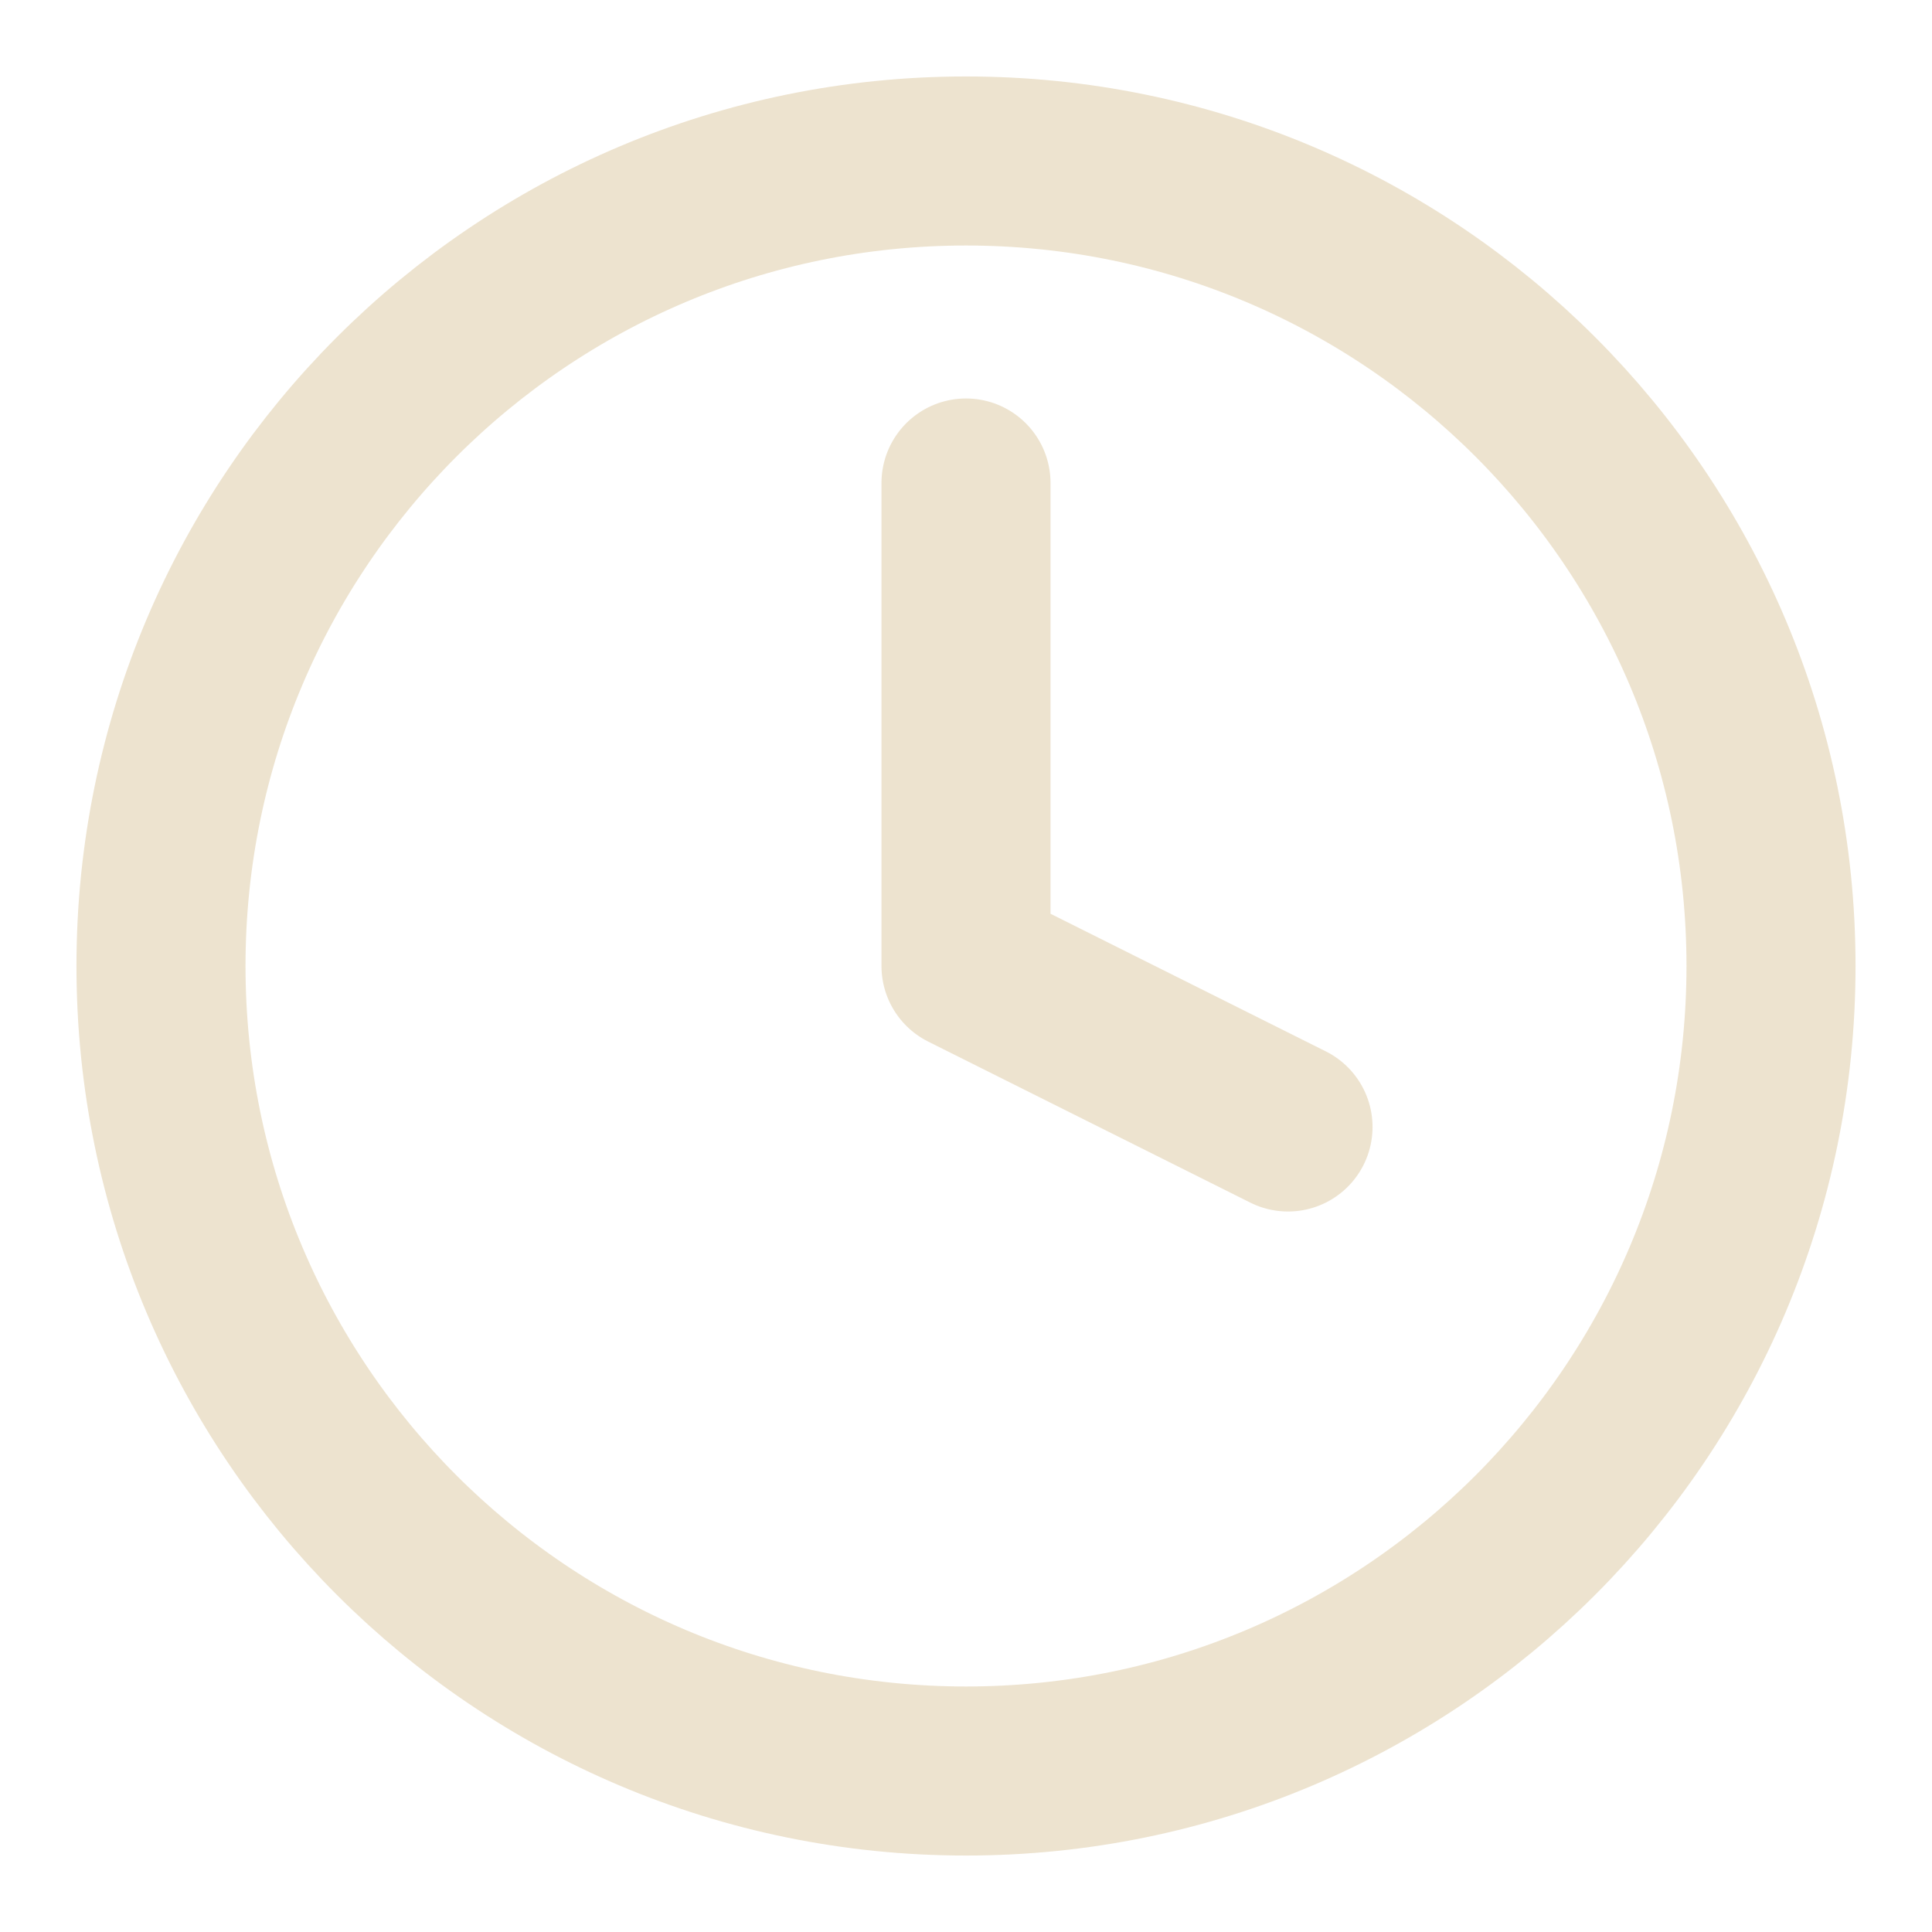
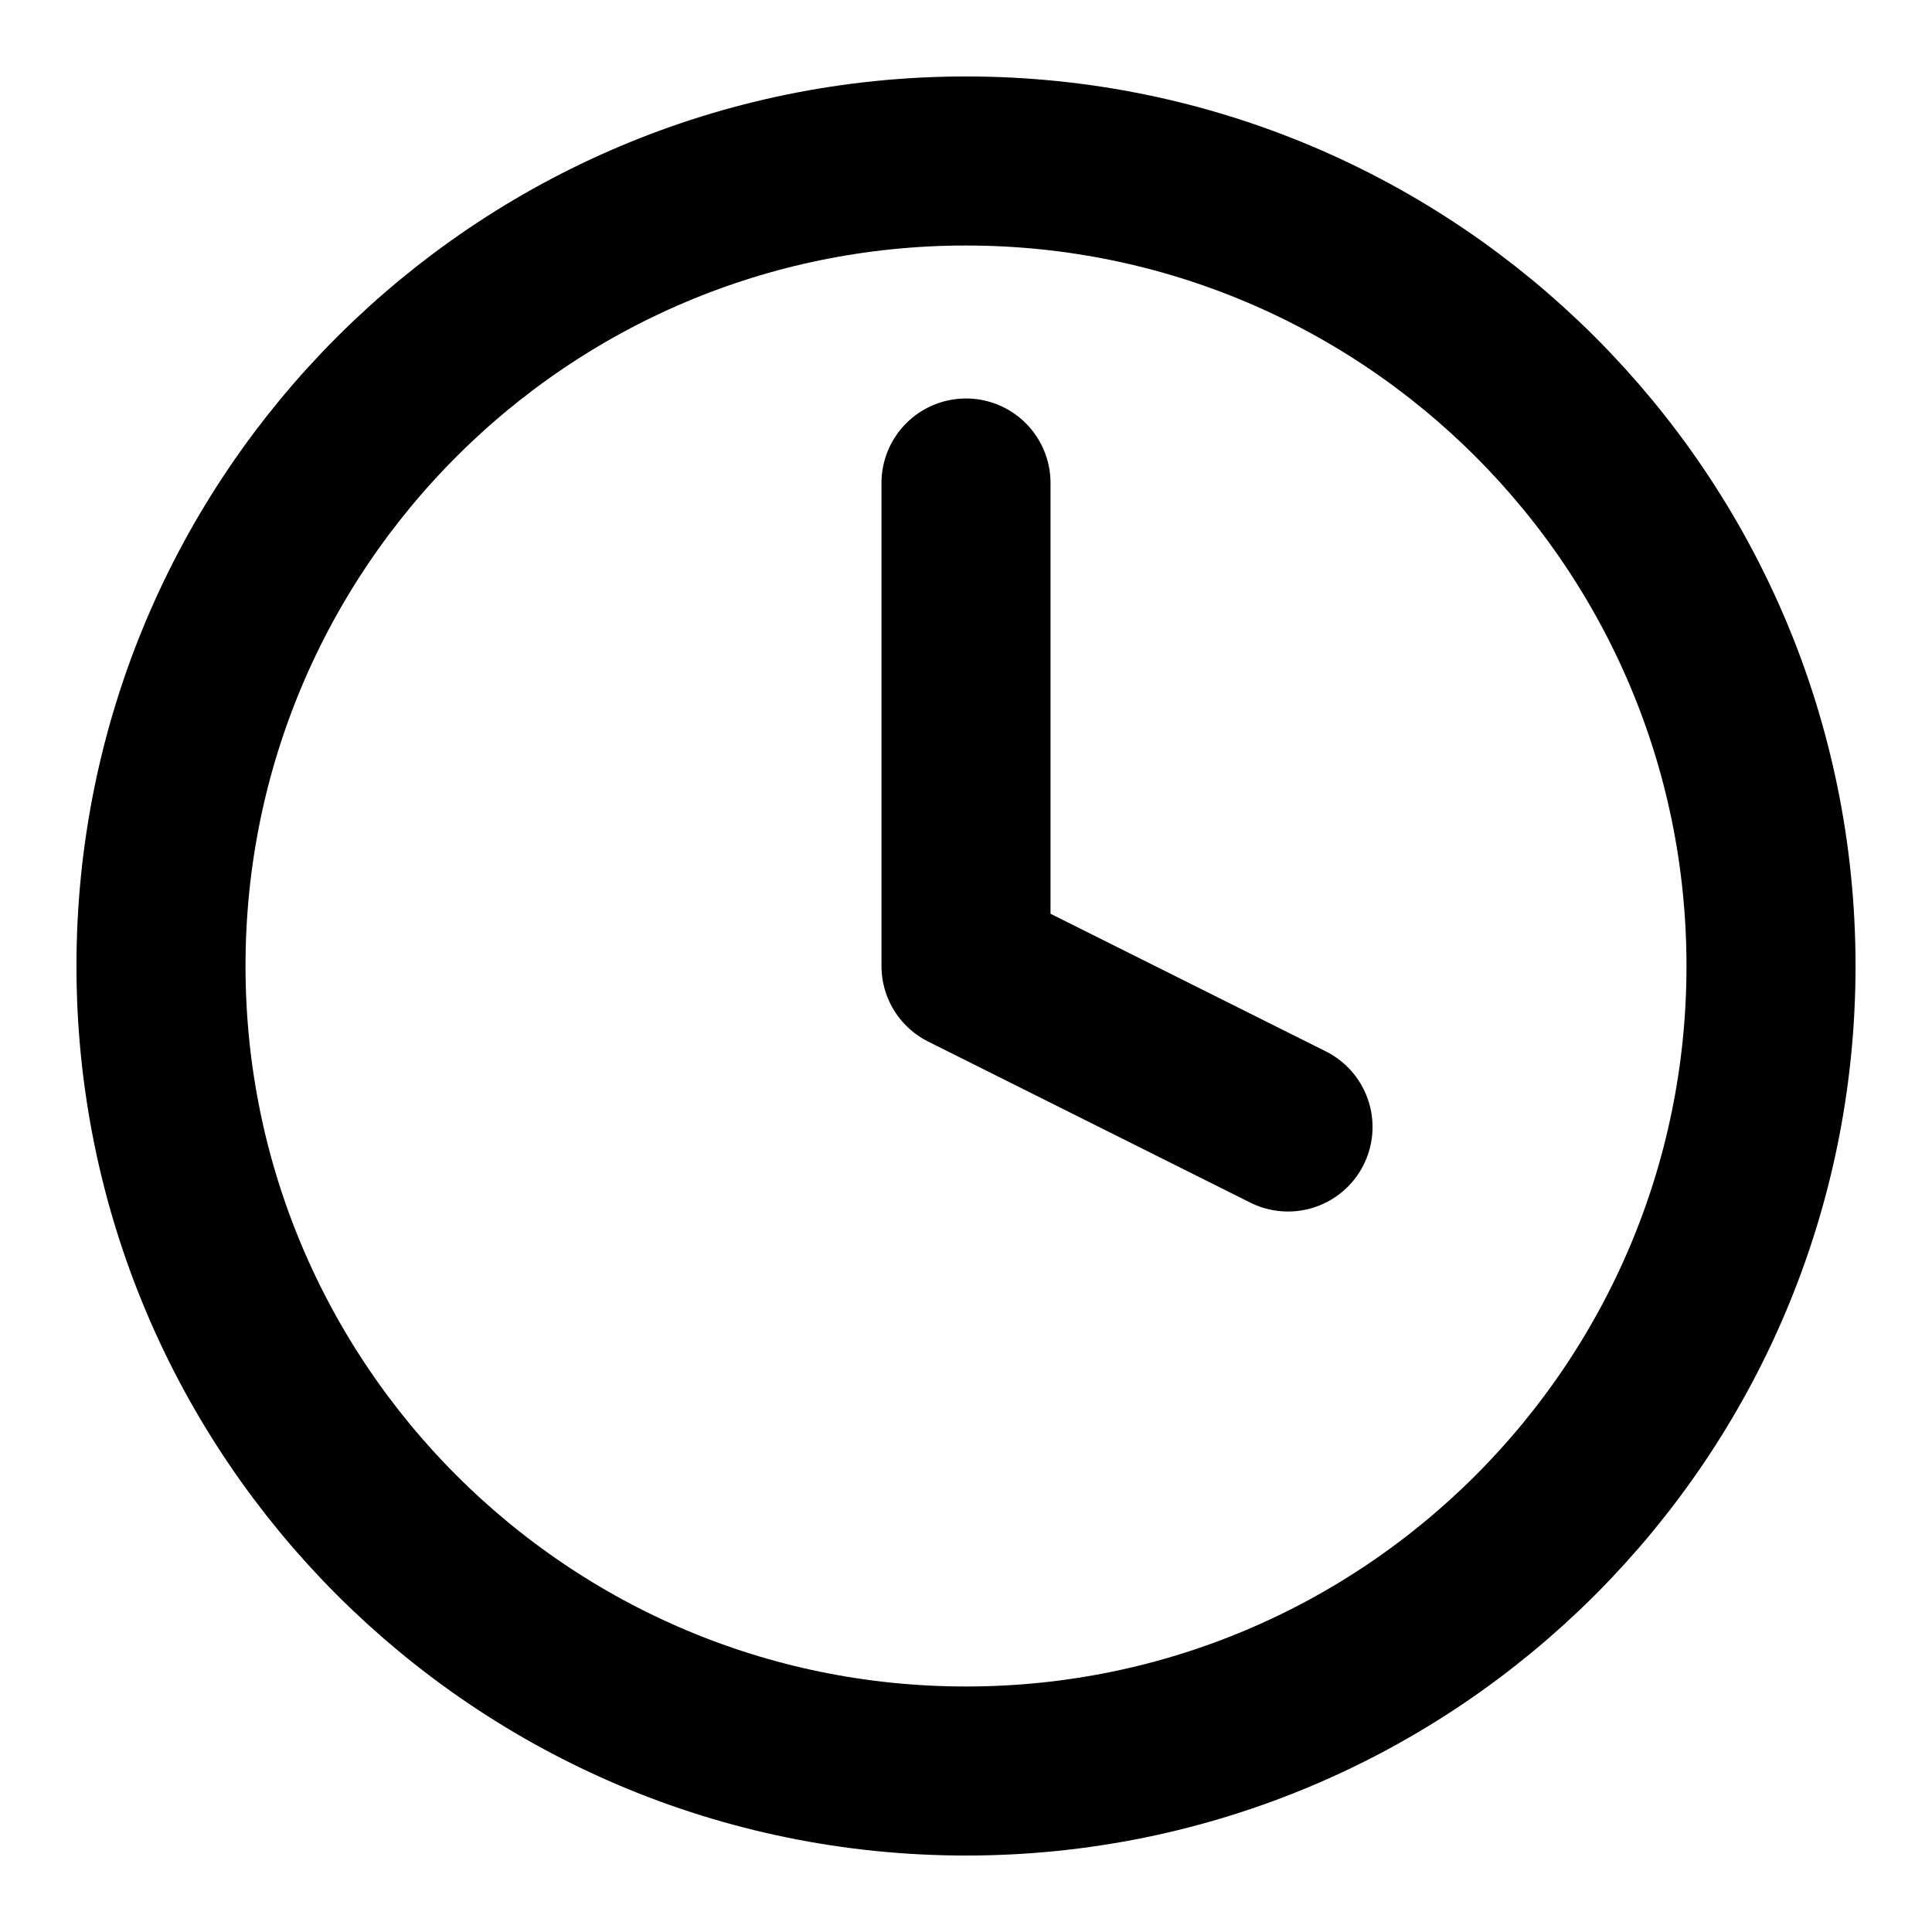
<svg xmlns="http://www.w3.org/2000/svg" width="40" height="40" viewBox="0 0 40 40" fill="none">
-   <path d="M20 10V20L26.667 23.333M36.667 20C36.667 29.205 29.205 36.667 20 36.667C10.795 36.667 3.333 29.205 3.333 20C3.333 10.795 10.795 3.333 20 3.333C29.205 3.333 36.667 10.795 36.667 20Z" stroke="#EDE3CF" stroke-width="3.5" stroke-linecap="round" stroke-linejoin="round" />
+   <path d="M20 10V20L26.667 23.333M36.667 20C36.667 29.205 29.205 36.667 20 36.667C10.795 36.667 3.333 29.205 3.333 20C3.333 10.795 10.795 3.333 20 3.333C29.205 3.333 36.667 10.795 36.667 20Z" stroke="currentColor" stroke-width="3.5" stroke-linecap="round" stroke-linejoin="round" />
</svg>
